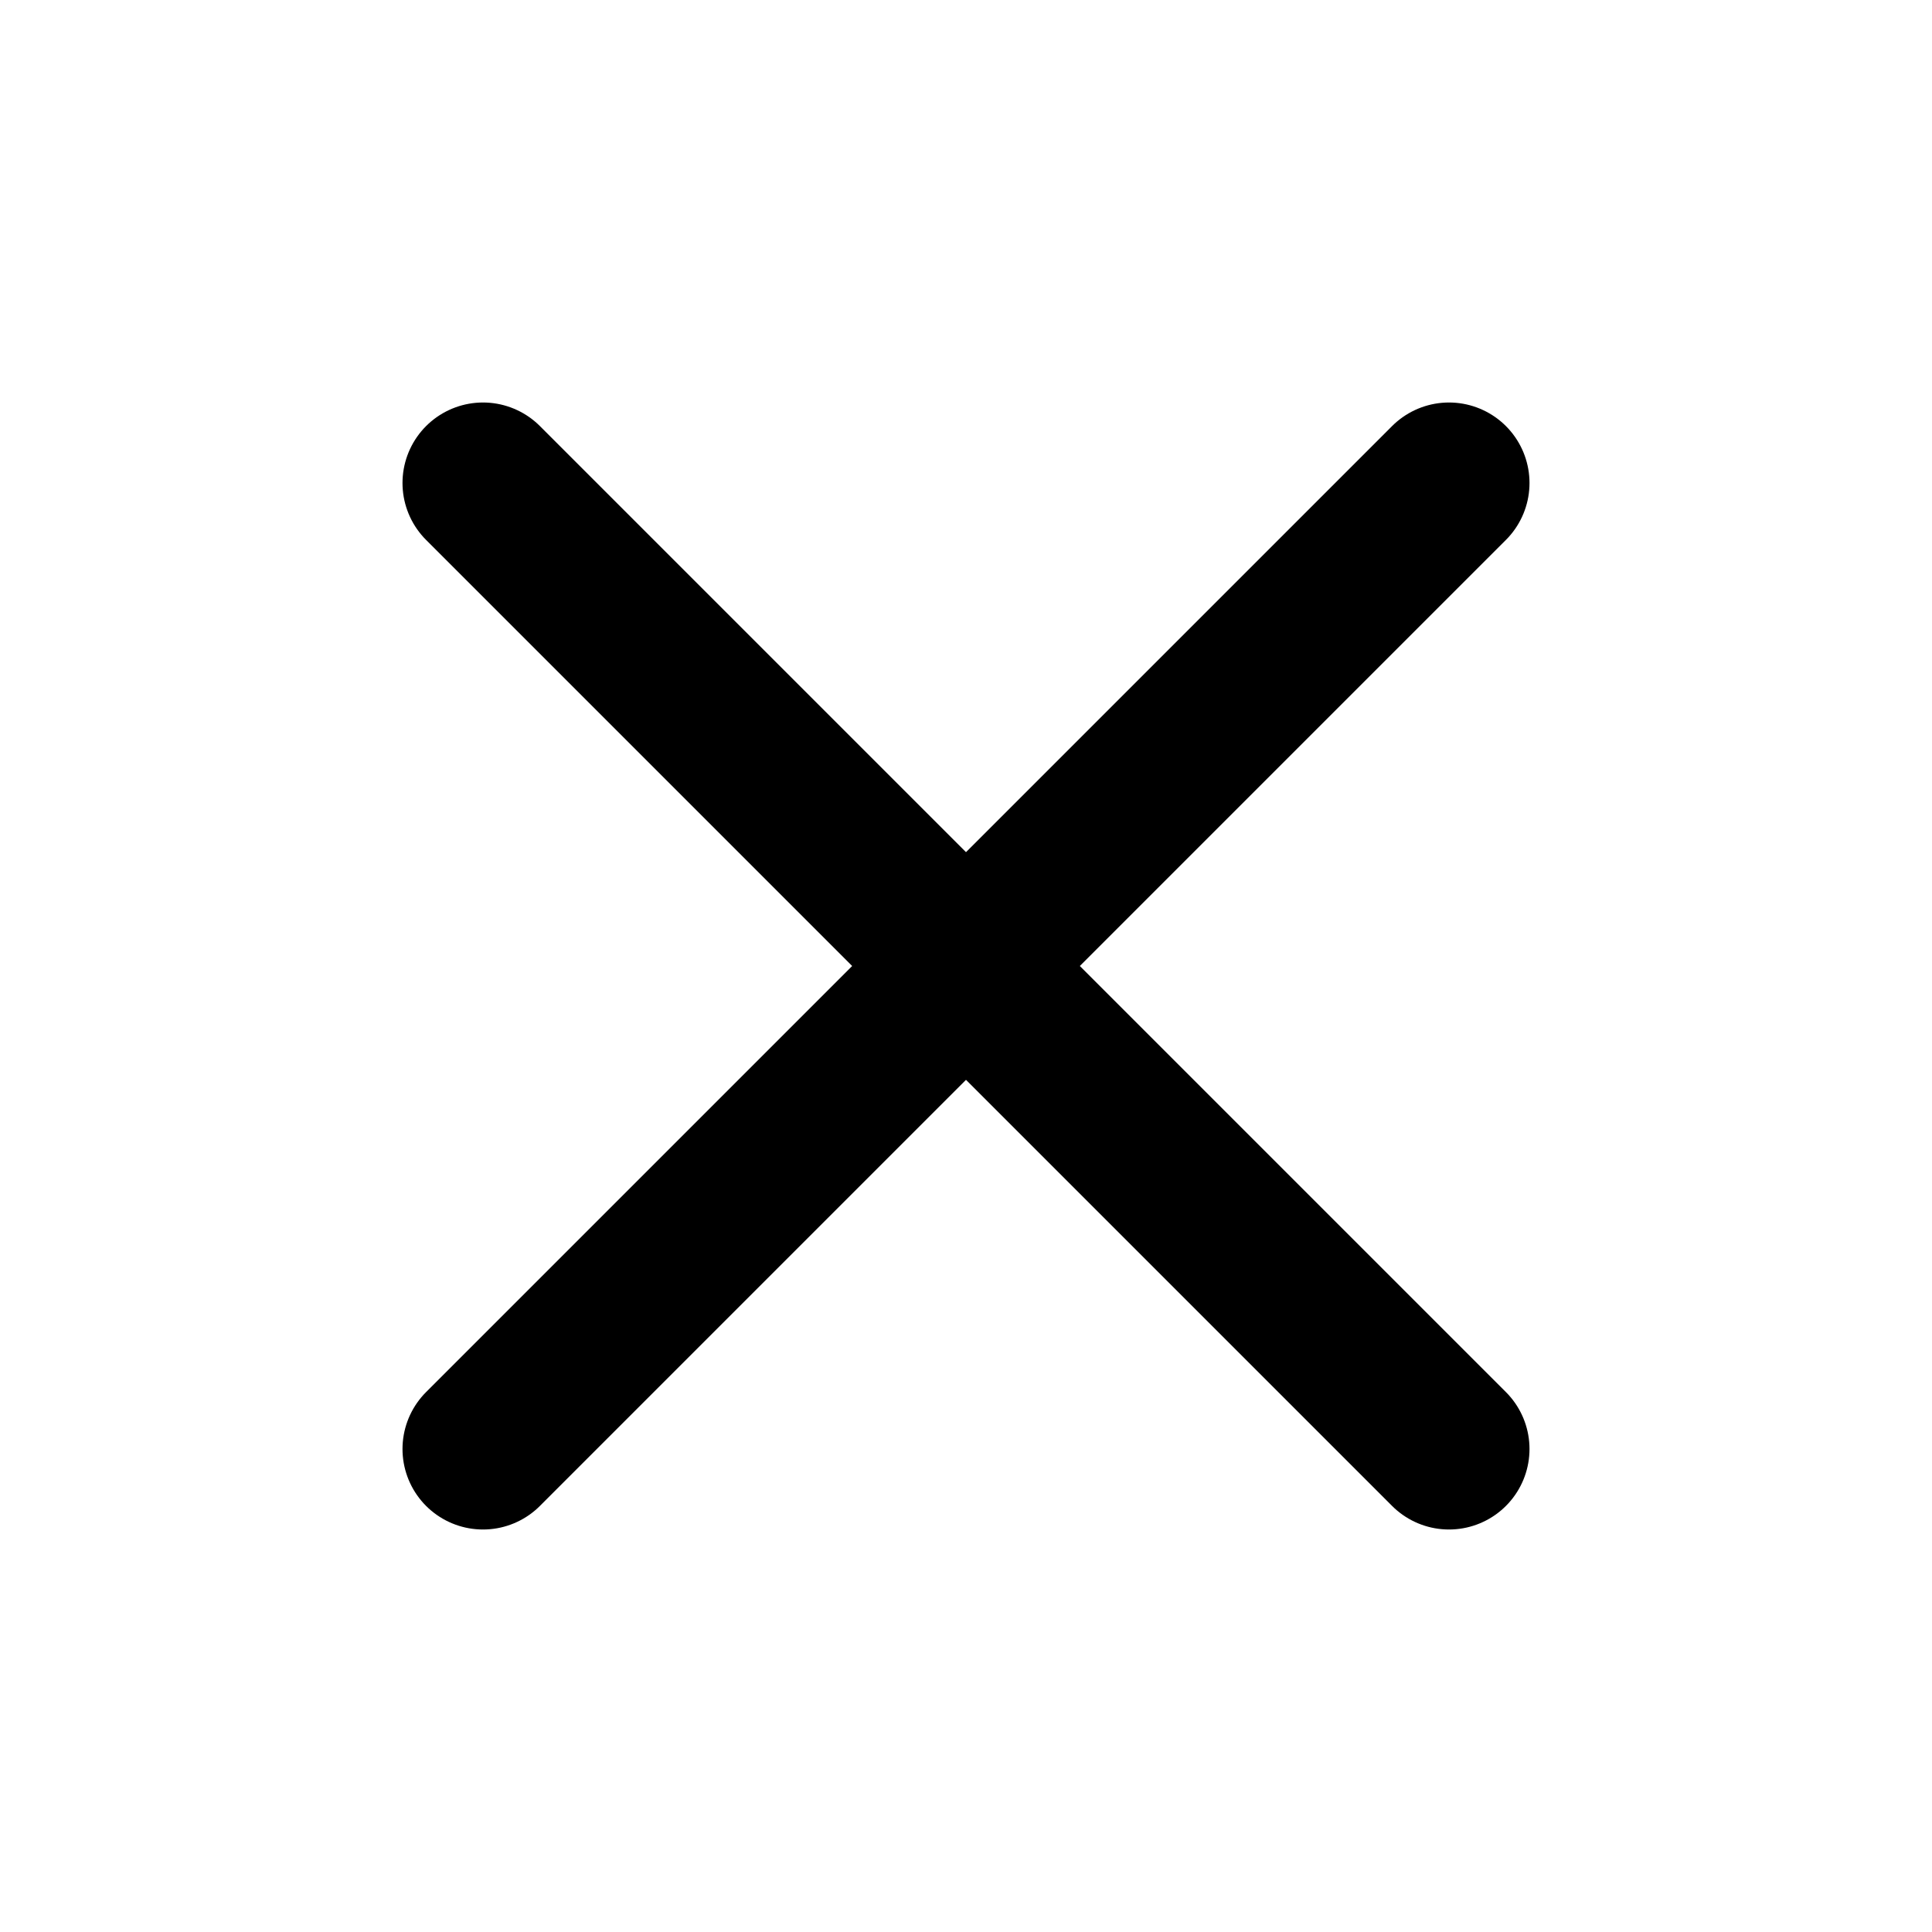
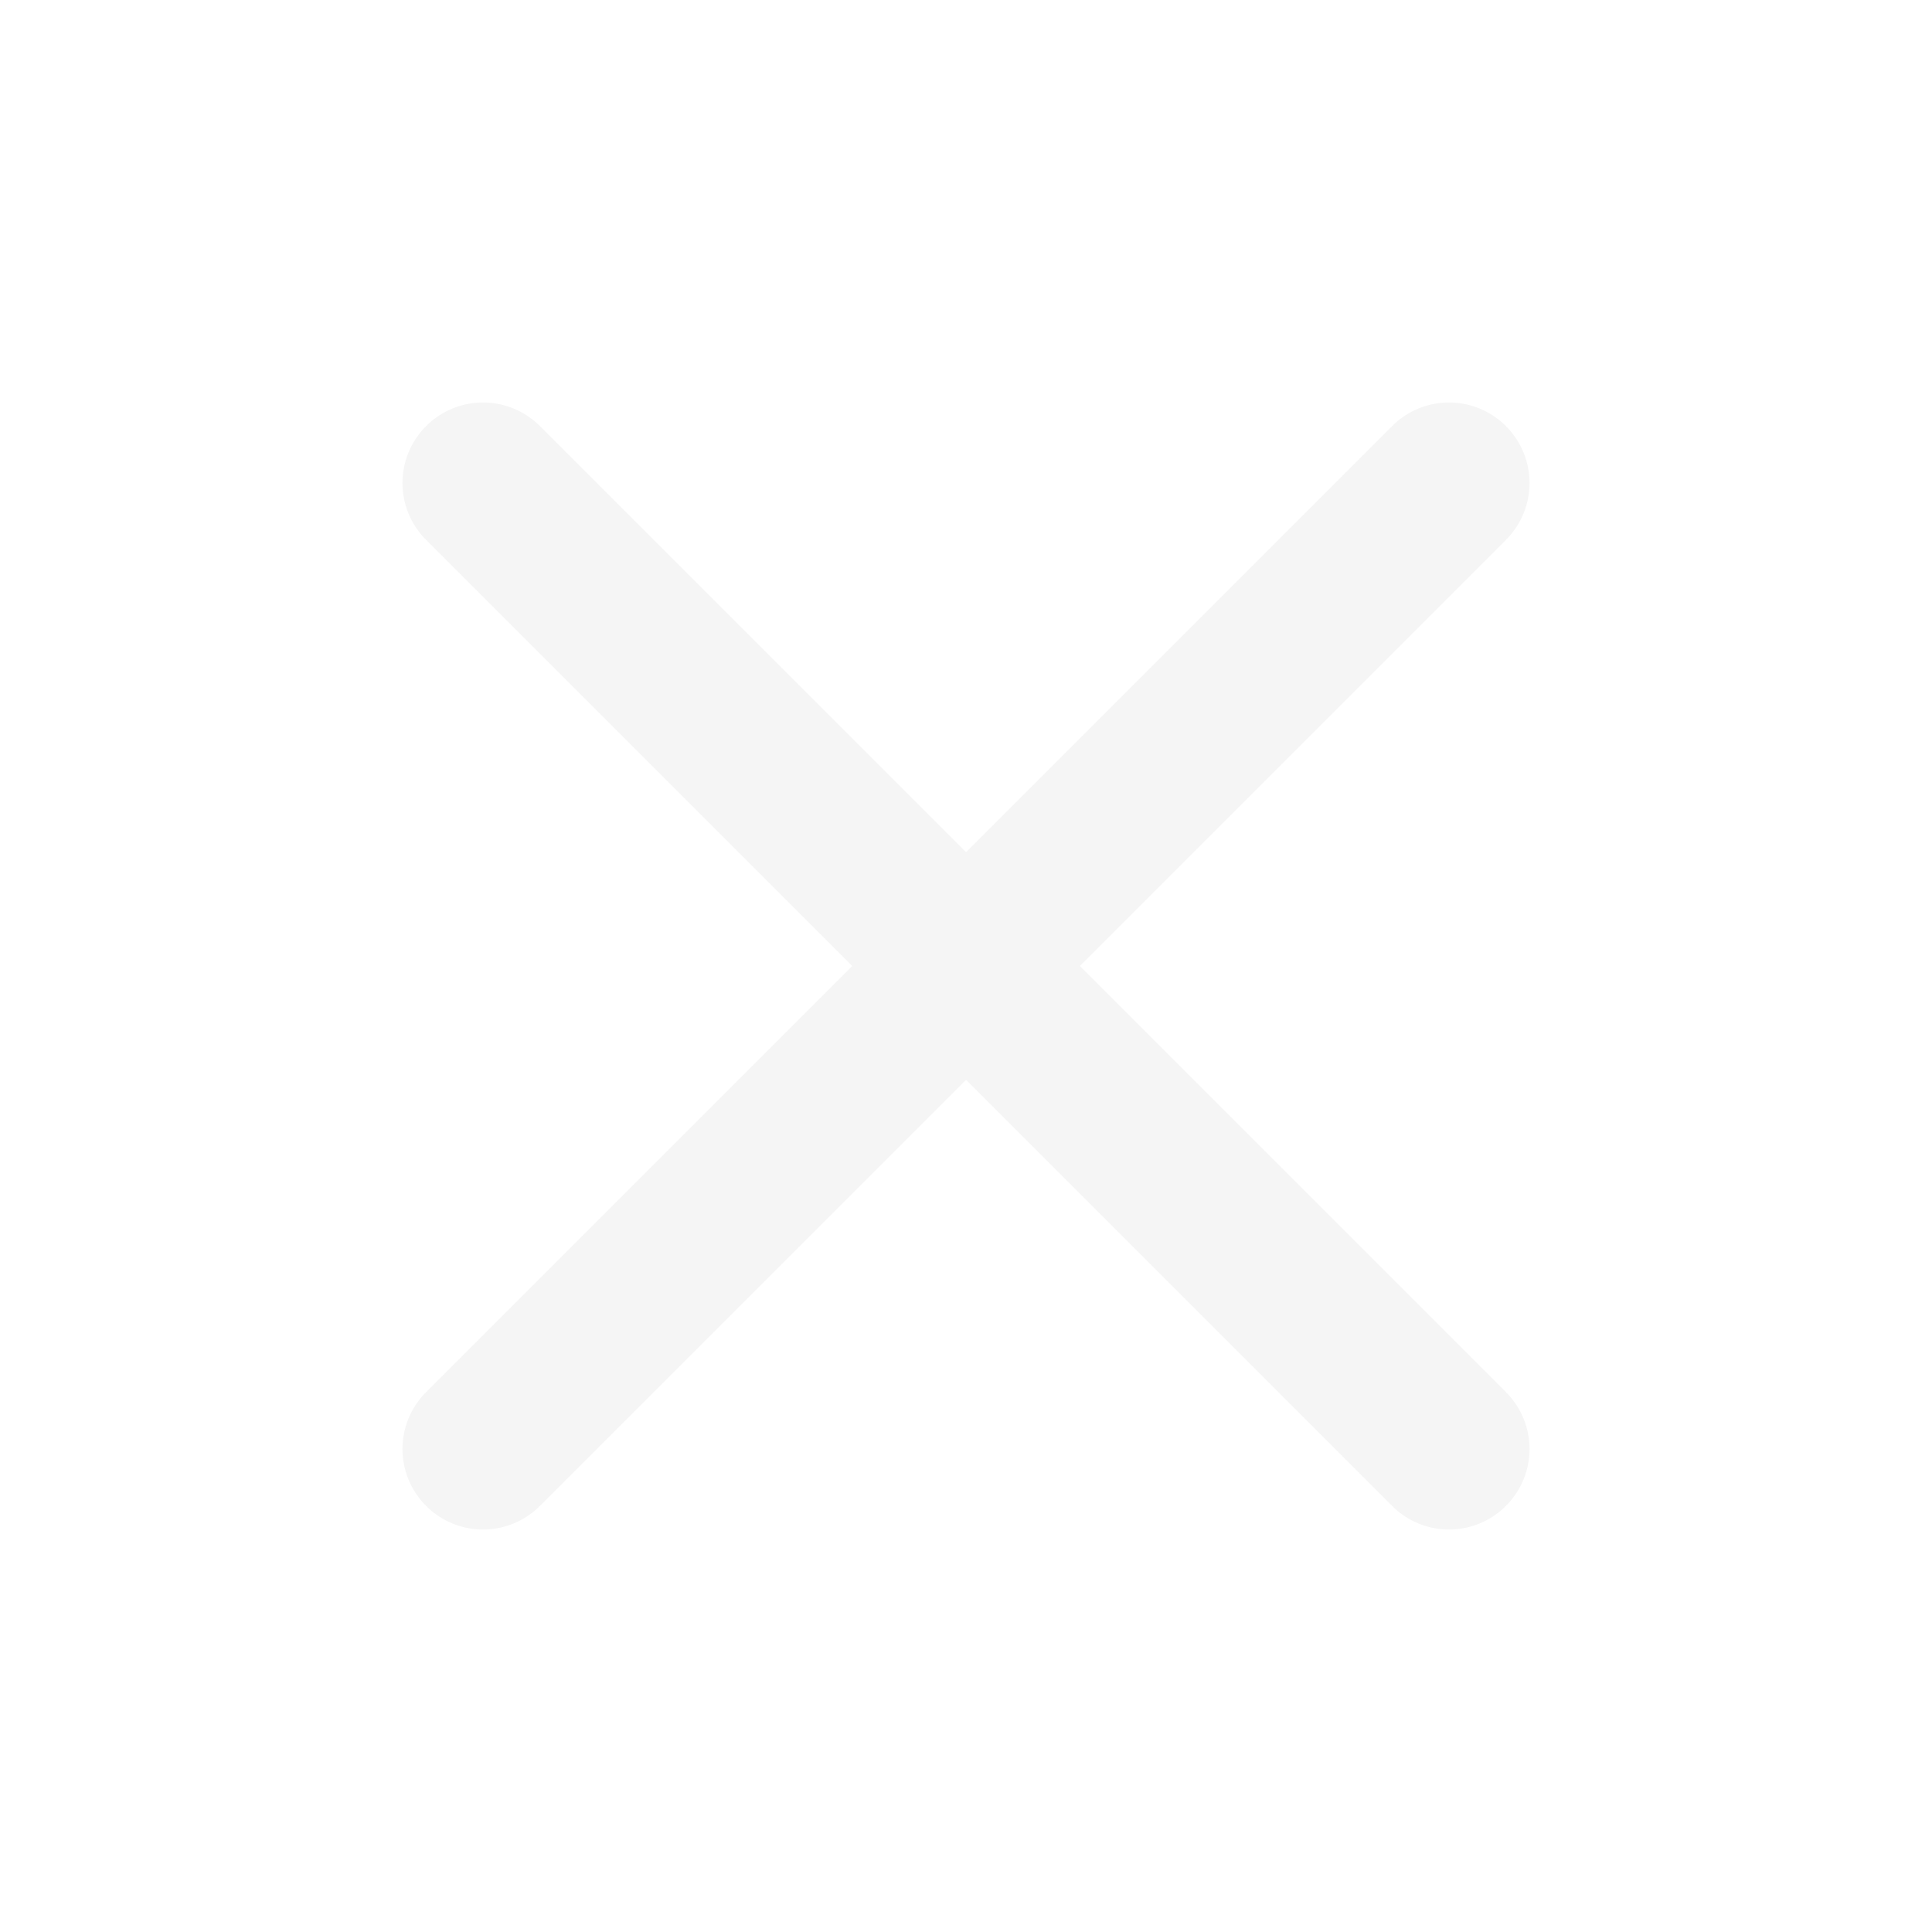
<svg xmlns="http://www.w3.org/2000/svg" class="h-6 w-6" fill="none" viewBox="0 0 24 24" stroke="currentColor" stroke-width="2" version="1.1" id="svg854">
  <defs id="defs858" />
-   <path stroke-linecap="round" stroke-linejoin="round" d="M6 18L18 6M6 6l12 12" id="path852" style="fill:#000000;fill-opacity:0.53" />
+   <path stroke-linecap="round" stroke-linejoin="round" d="M6 18L18 6M6 6l12 12" id="path852" style="fill:#f5f5f5;fill-opacity:0.529;stroke:#f5f5f5;stroke-opacity:1" />
</svg>
